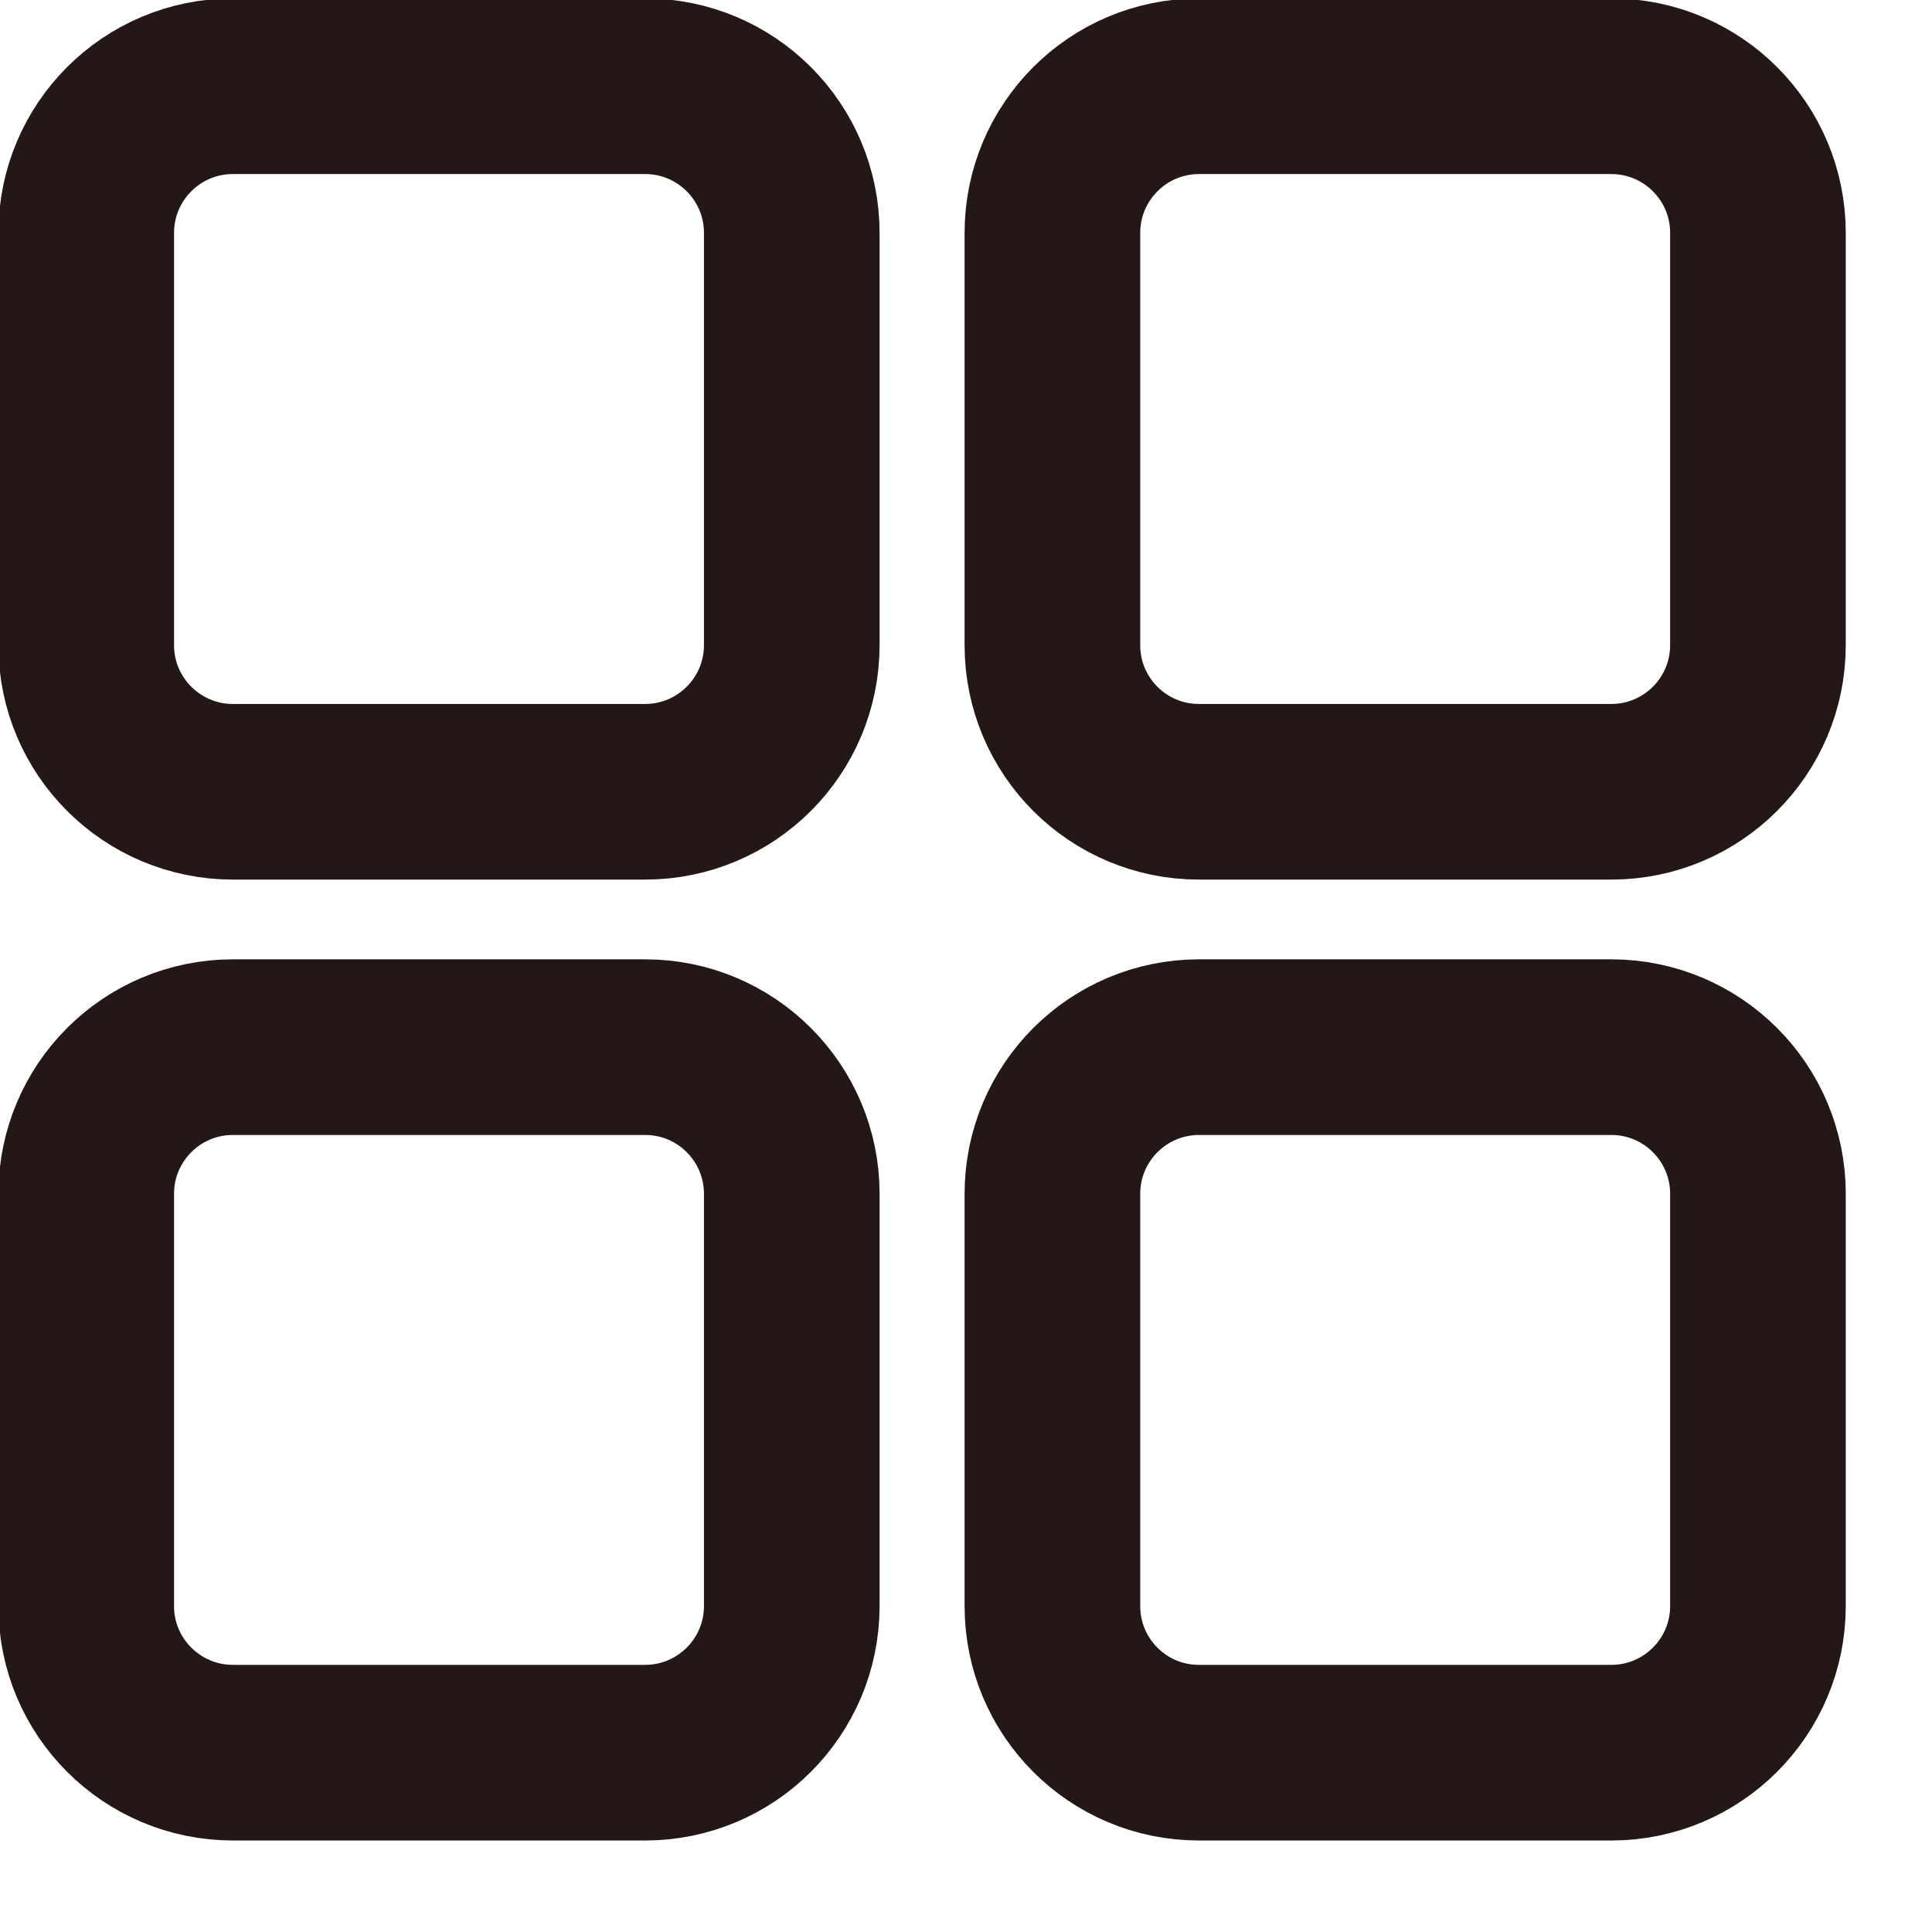
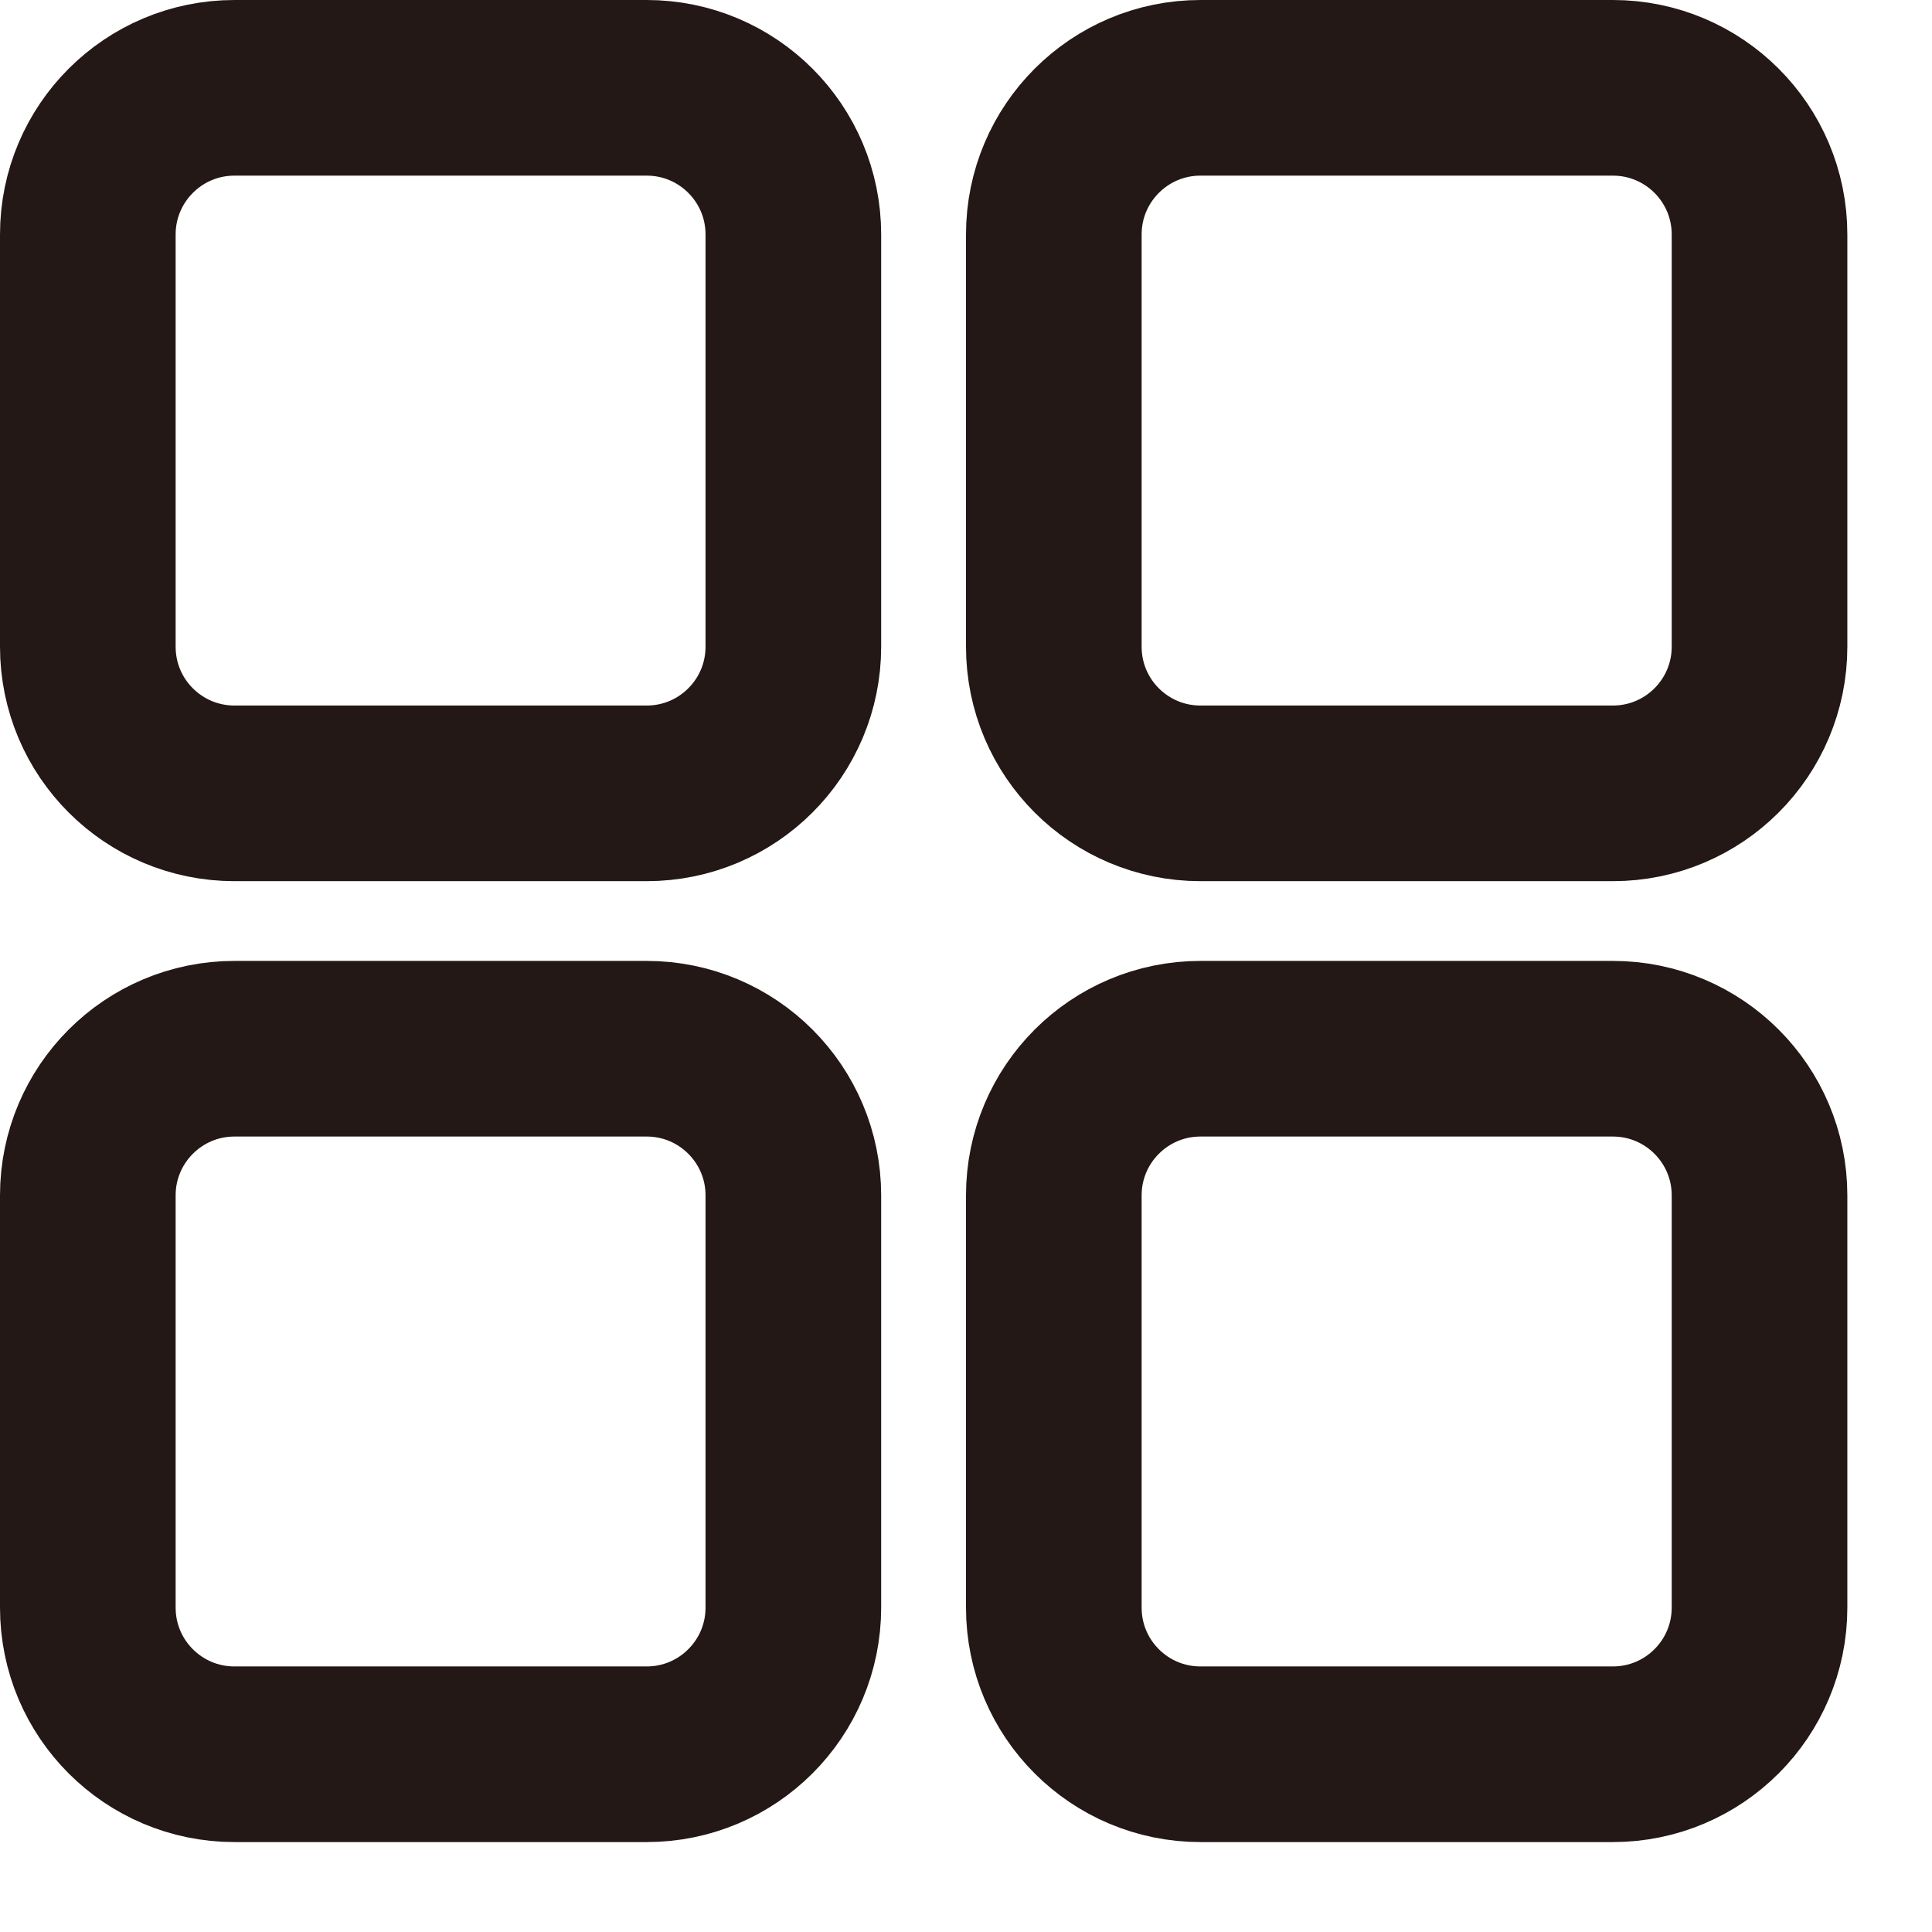
<svg xmlns="http://www.w3.org/2000/svg" width="11" height="11" fill="none" viewBox="0 0 11 11">
-   <path stroke="#231815" stroke-miterlimit="10" d="M3.674.491H1.326a.835.835 0 0 0-.835.835v2.348c0 .46.374.834.835.834h2.348a.835.835 0 0 0 .834-.834V1.326a.835.835 0 0 0-.834-.835ZM9.174.491H6.826a.835.835 0 0 0-.834.835v2.348c0 .46.373.834.834.834h2.348a.835.835 0 0 0 .835-.834V1.326a.835.835 0 0 0-.835-.835ZM3.674 5.962H1.326a.835.835 0 0 0-.835.835v2.348c0 .46.374.834.835.834h2.348a.835.835 0 0 0 .834-.834V6.797a.835.835 0 0 0-.834-.835ZM9.174 5.962H6.826a.835.835 0 0 0-.834.835v2.348c0 .46.373.834.834.834h2.348a.835.835 0 0 0 .835-.834V6.797a.835.835 0 0 0-.835-.835Z" />
+   <path stroke="#231815" stroke-miterlimit="10" d="M3.682.5H1.335a.835.835 0 0 0-.835.835v2.347c0 .462.374.835.835.835h2.347a.835.835 0 0 0 .835-.835V1.335A.835.835 0 0 0 3.682.5ZM9.183.5H6.835A.835.835 0 0 0 6 1.335v2.347c0 .462.374.835.835.835h2.348a.835.835 0 0 0 .835-.835V1.335A.835.835 0 0 0 9.183.5ZM3.682 5.971H1.335a.835.835 0 0 0-.835.835v2.347c0 .462.374.835.835.835h2.347a.835.835 0 0 0 .835-.835V6.806a.835.835 0 0 0-.835-.835ZM9.183 5.971H6.835A.835.835 0 0 0 6 6.806v2.347c0 .462.374.835.835.835h2.348a.835.835 0 0 0 .835-.835V6.806a.835.835 0 0 0-.835-.835Z" />
</svg>
